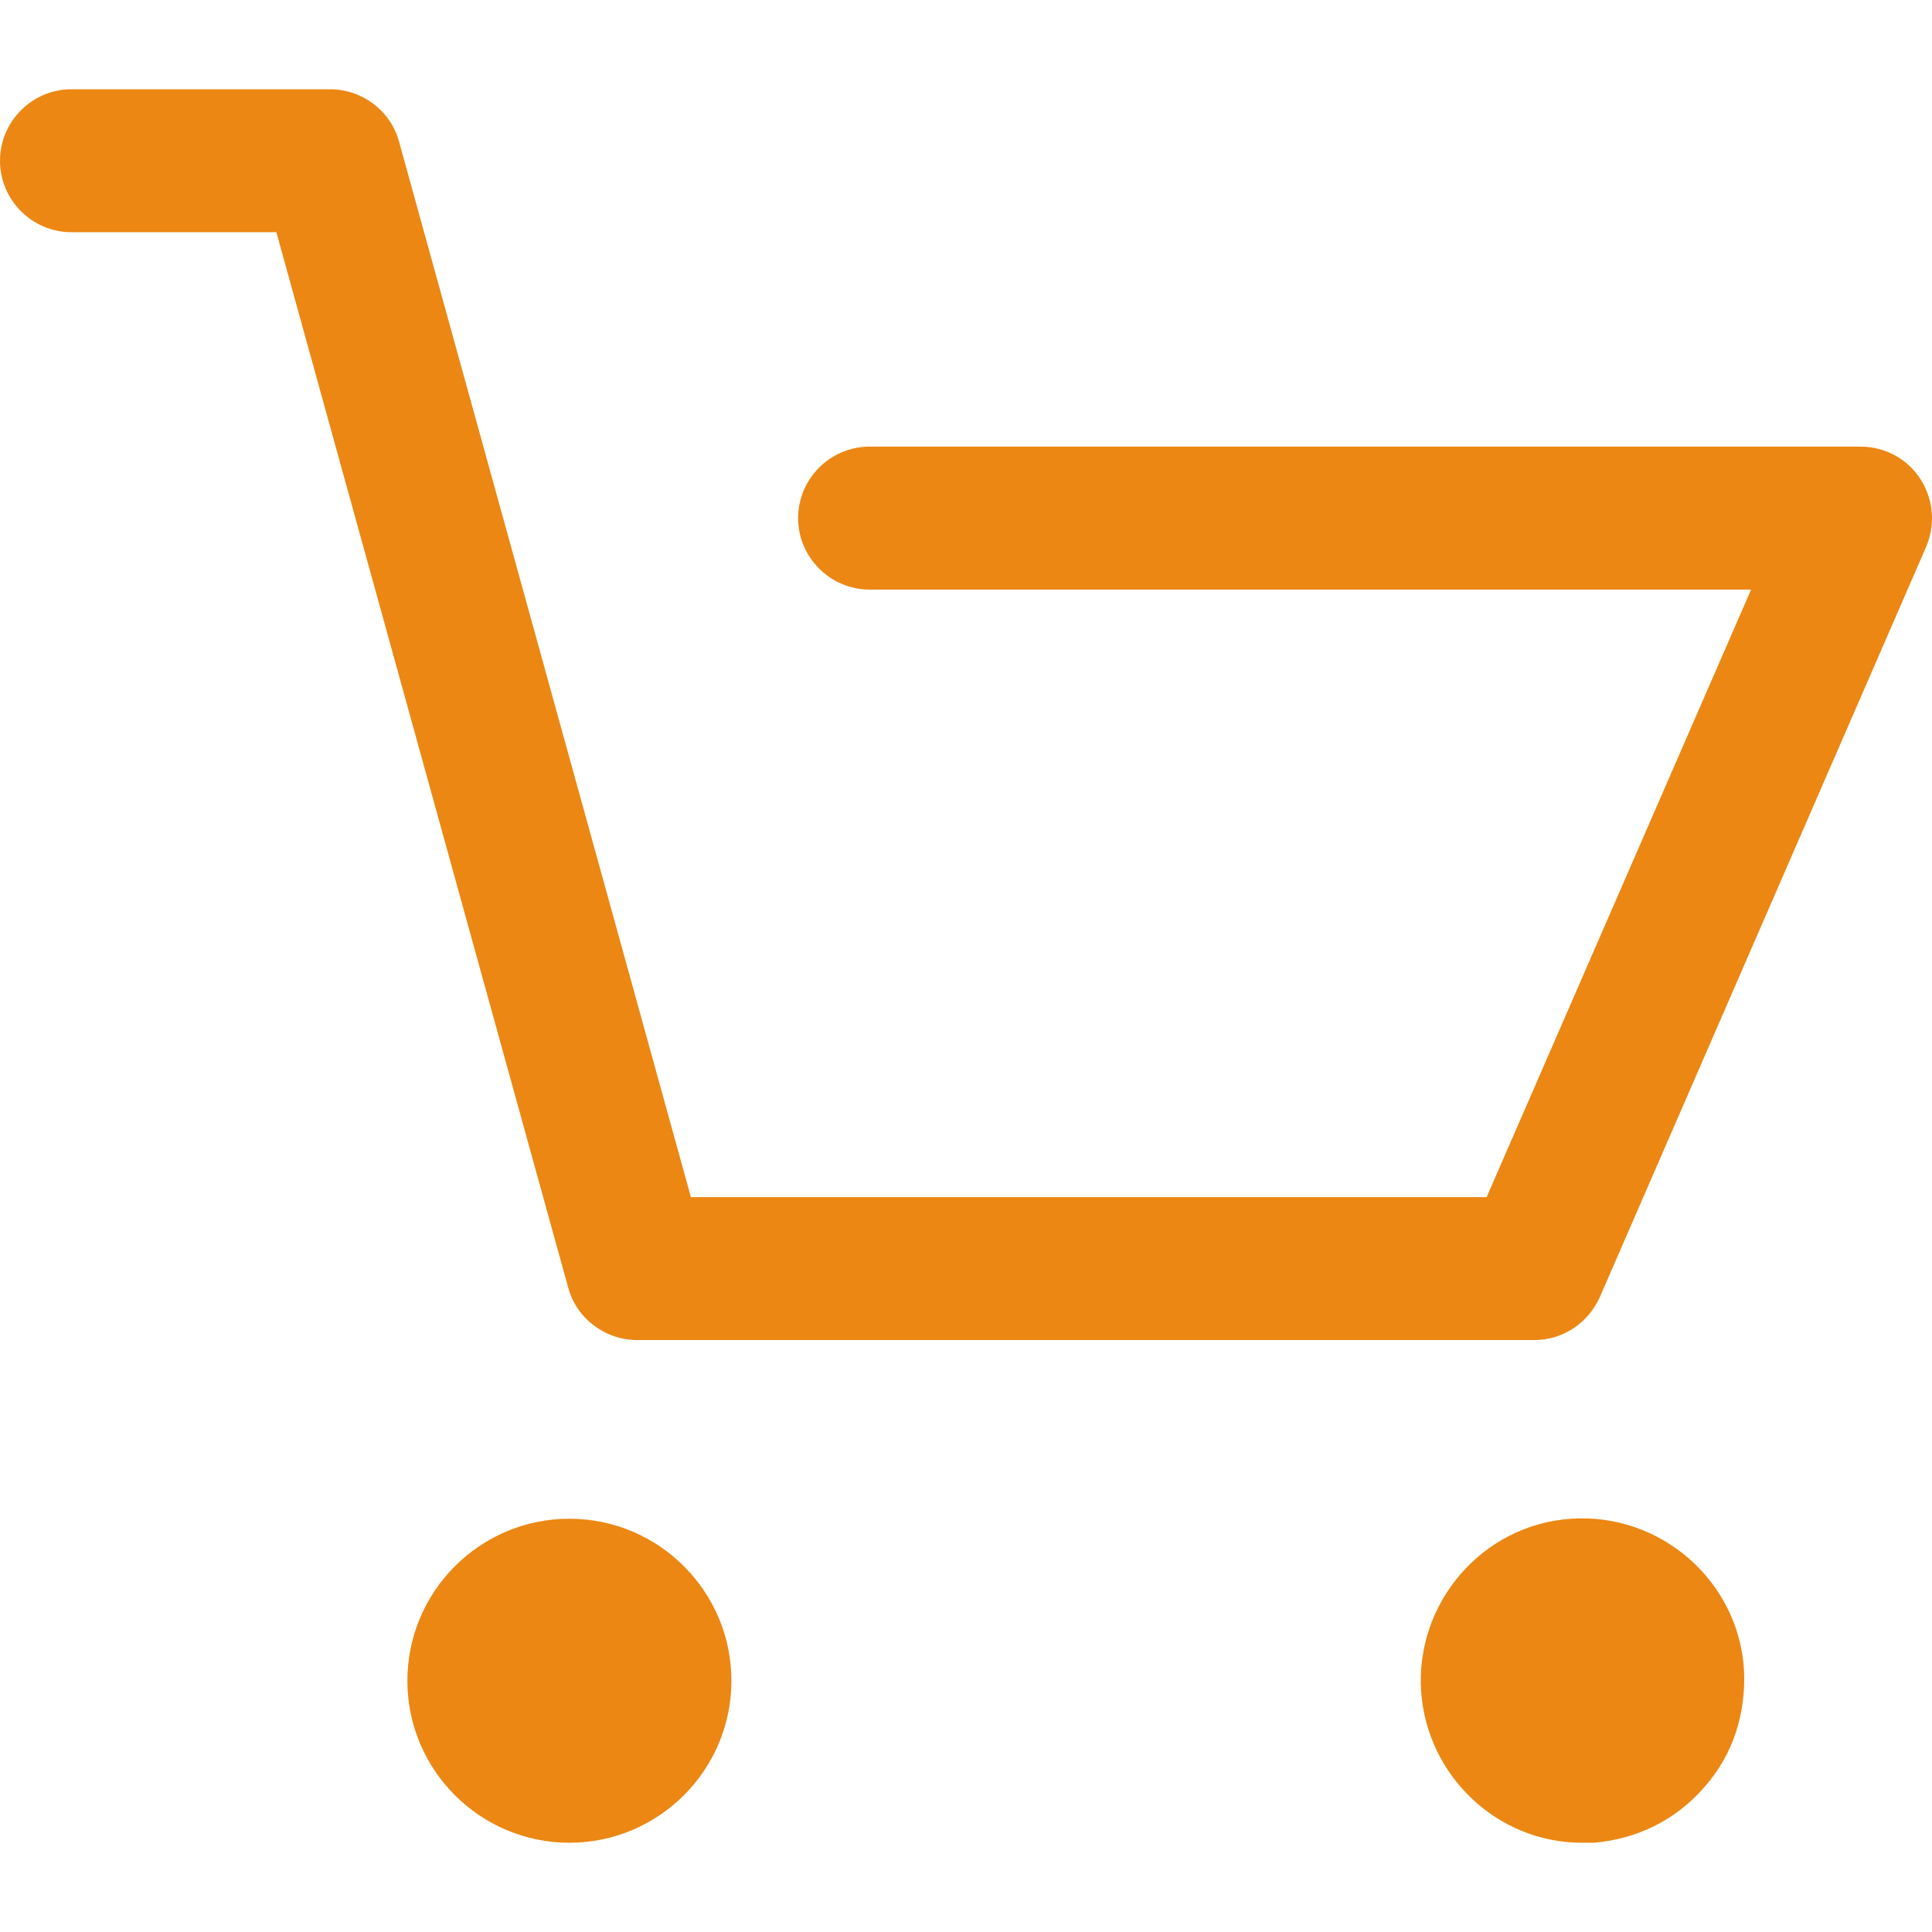
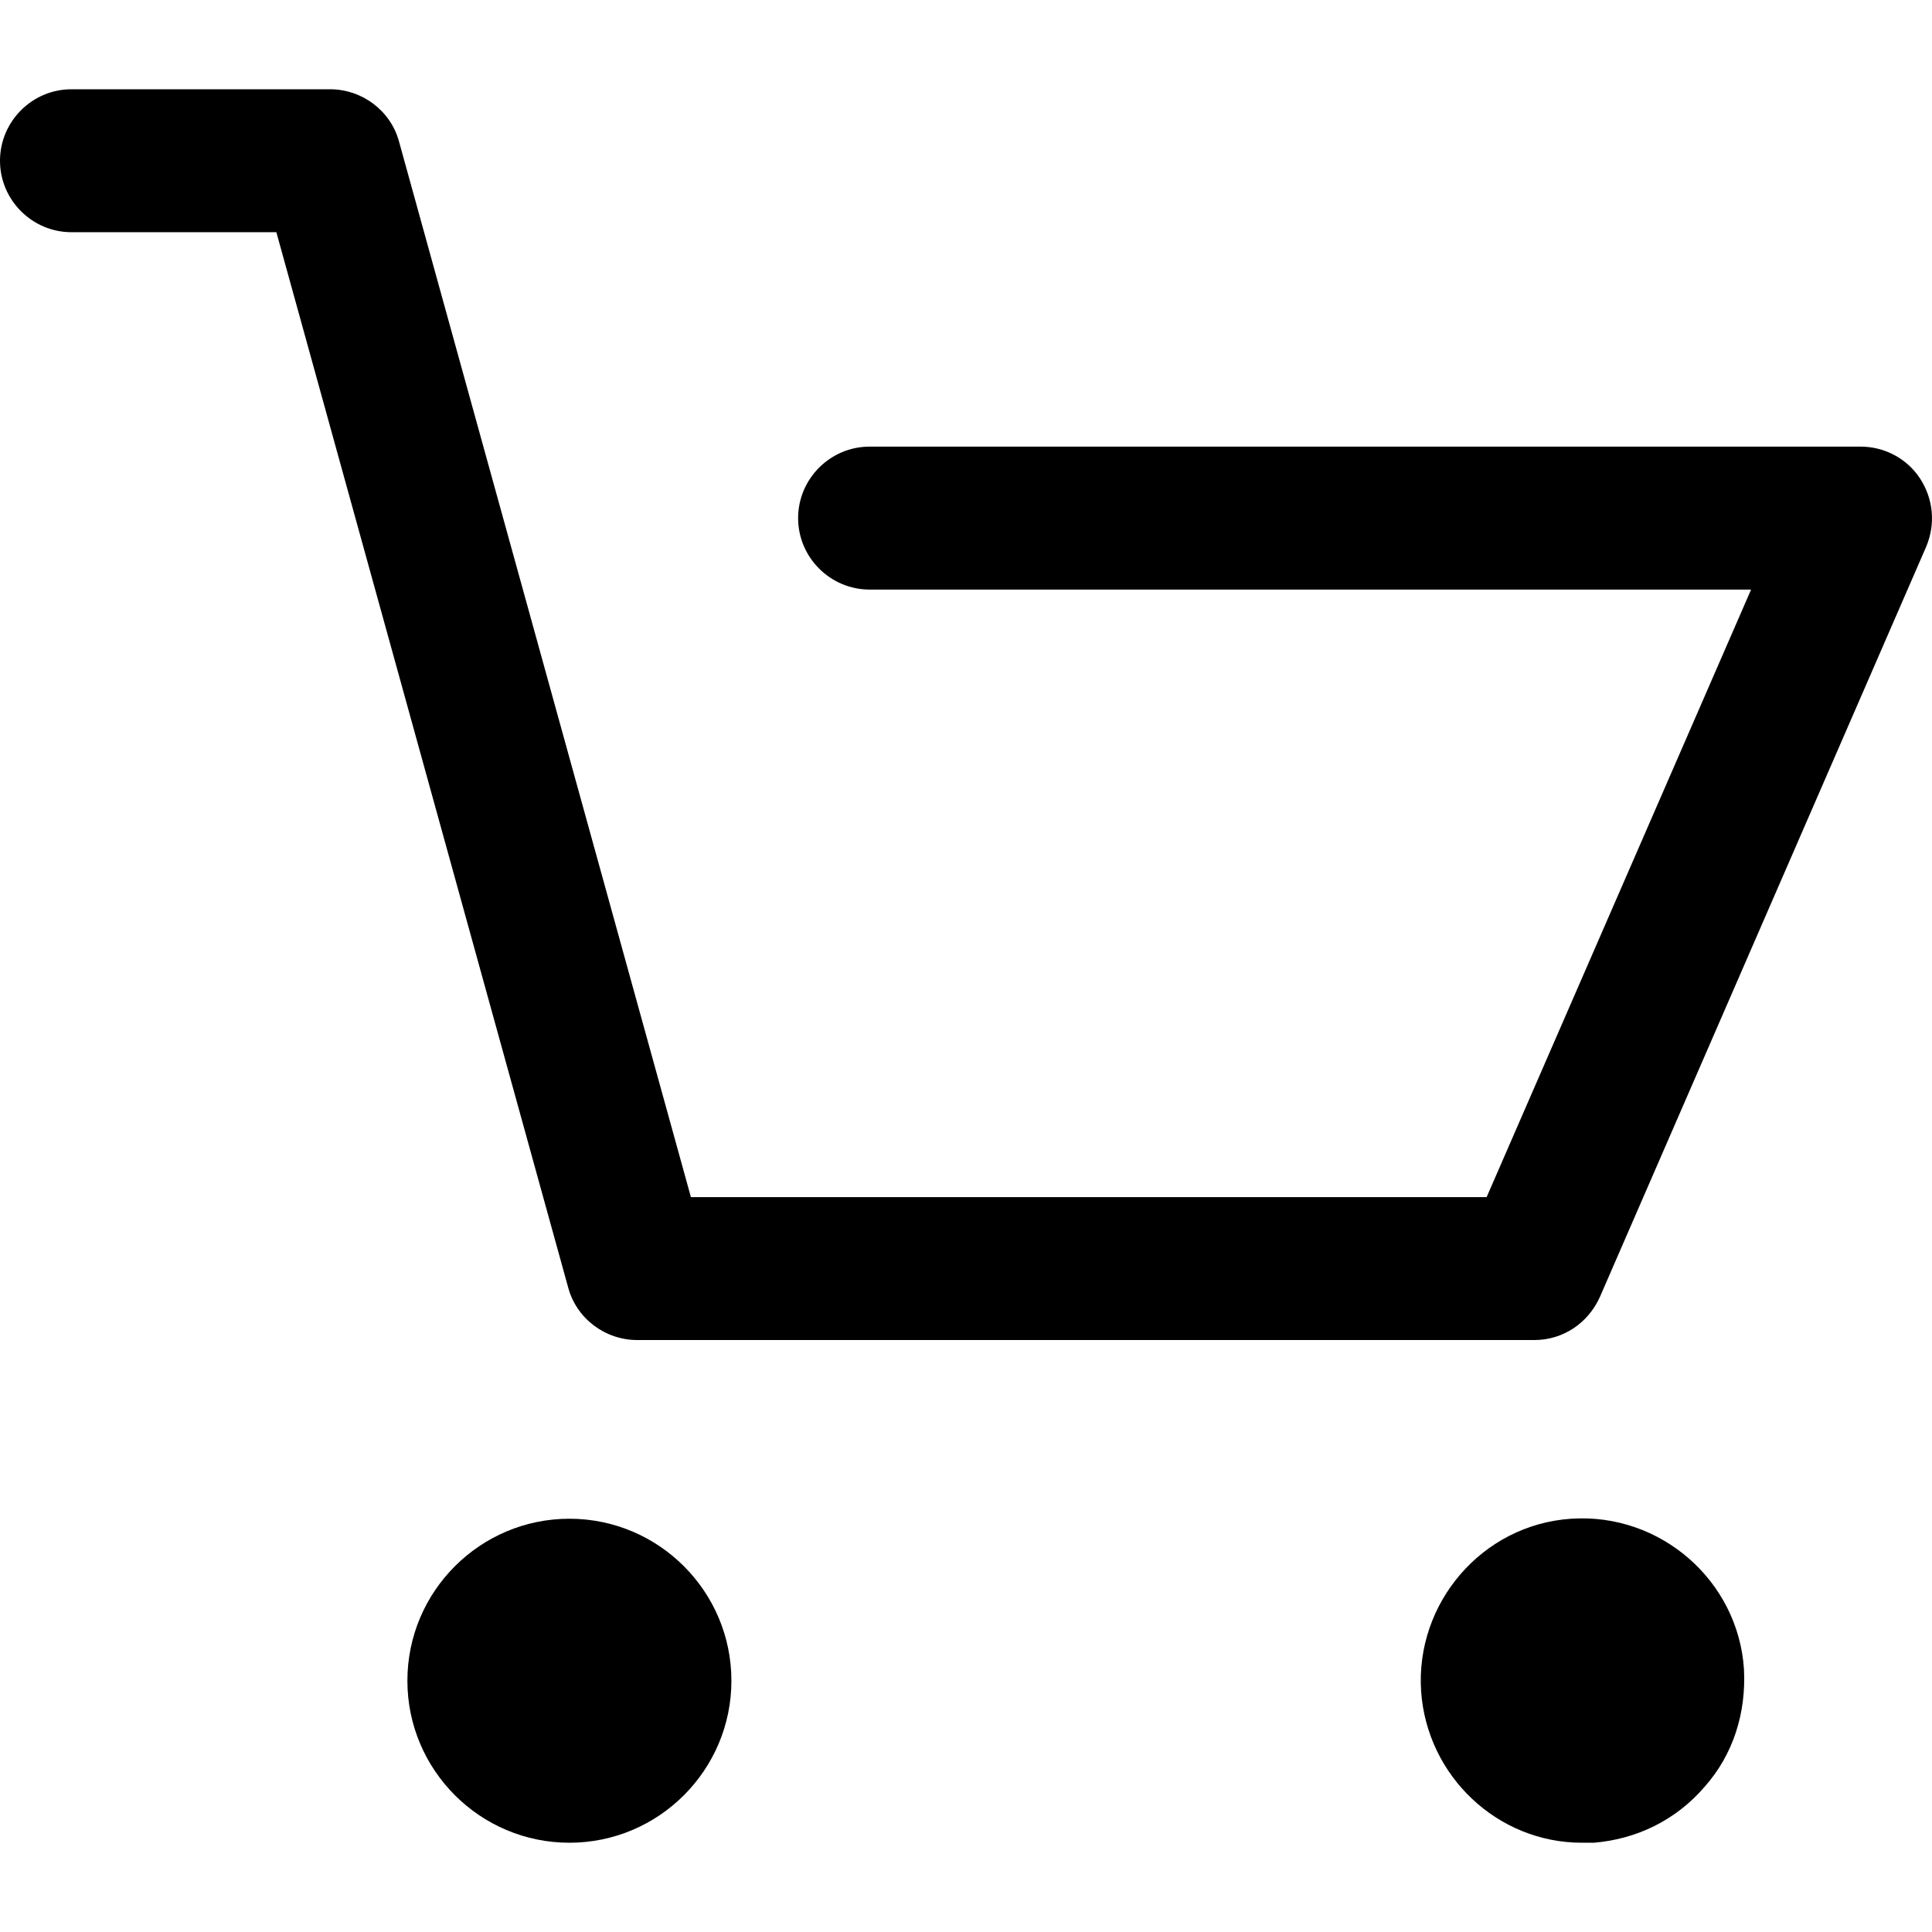
<svg xmlns="http://www.w3.org/2000/svg" version="1.1" id="shopping-cart" x="0px" y="0px" viewBox="0 0 459.529 459.529" style="enable-background:new 0 0 459.529 459.529;" xml:space="preserve">
  <g>
    <g>
-       <path d="M17,55.231h48.733l69.417,251.033c1.983,7.367,8.783,12.467,16.433,12.467h213.35c6.8,0,12.75-3.967,15.583-10.2    l77.633-178.5c2.267-5.383,1.7-11.333-1.417-16.15c-3.117-4.817-8.5-7.65-14.167-7.65H206.833c-9.35,0-17,7.65-17,17    s7.65,17,17,17H416.5l-62.9,144.5H164.333L94.917,33.698c-1.983-7.367-8.783-12.467-16.433-12.467H17c-9.35,0-17,7.65-17,17    S7.65,55.231,17,55.231z" fill="#ec8713" />
-       <path d="M135.433,438.298c21.25,0,38.533-17.283,38.533-38.533s-17.283-38.533-38.533-38.533S96.9,378.514,96.9,399.764    S114.183,438.298,135.433,438.298z" fill="#ec8713" />
-       <path d="M376.267,438.298c0.85,0,1.983,0,2.833,0c10.2-0.85,19.55-5.383,26.35-13.317c6.8-7.65,9.917-17.567,9.35-28.05    c-1.417-20.967-19.833-37.117-41.083-35.7c-21.25,1.417-37.117,20.117-35.7,41.083    C339.433,422.431,356.15,438.298,376.267,438.298z" fill="#ec8713" />
+       <path d="M17,55.231h48.733l69.417,251.033c1.983,7.367,8.783,12.467,16.433,12.467h213.35c6.8,0,12.75-3.967,15.583-10.2    l77.633-178.5c2.267-5.383,1.7-11.333-1.417-16.15c-3.117-4.817-8.5-7.65-14.167-7.65H206.833c-9.35,0-17,7.65-17,17    s7.65,17,17,17H416.5l-62.9,144.5H164.333L94.917,33.698c-1.983-7.367-8.783-12.467-16.433-12.467H17c-9.35,0-17,7.65-17,17    S7.65,55.231,17,55.231z" />
+       <path d="M135.433,438.298c21.25,0,38.533-17.283,38.533-38.533s-17.283-38.533-38.533-38.533S96.9,378.514,96.9,399.764    S114.183,438.298,135.433,438.298z" />
+       <path d="M376.267,438.298c0.85,0,1.983,0,2.833,0c10.2-0.85,19.55-5.383,26.35-13.317c6.8-7.65,9.917-17.567,9.35-28.05    c-1.417-20.967-19.833-37.117-41.083-35.7c-21.25,1.417-37.117,20.117-35.7,41.083    C339.433,422.431,356.15,438.298,376.267,438.298z" />
    </g>
  </g>
  <g>
</g>
  <g>
</g>
  <g>
</g>
  <g>
</g>
  <g>
</g>
  <g>
</g>
  <g>
</g>
  <g>
</g>
  <g>
</g>
  <g>
</g>
  <g>
</g>
  <g>
</g>
  <g>
</g>
  <g>
</g>
  <g>
</g>
</svg>
